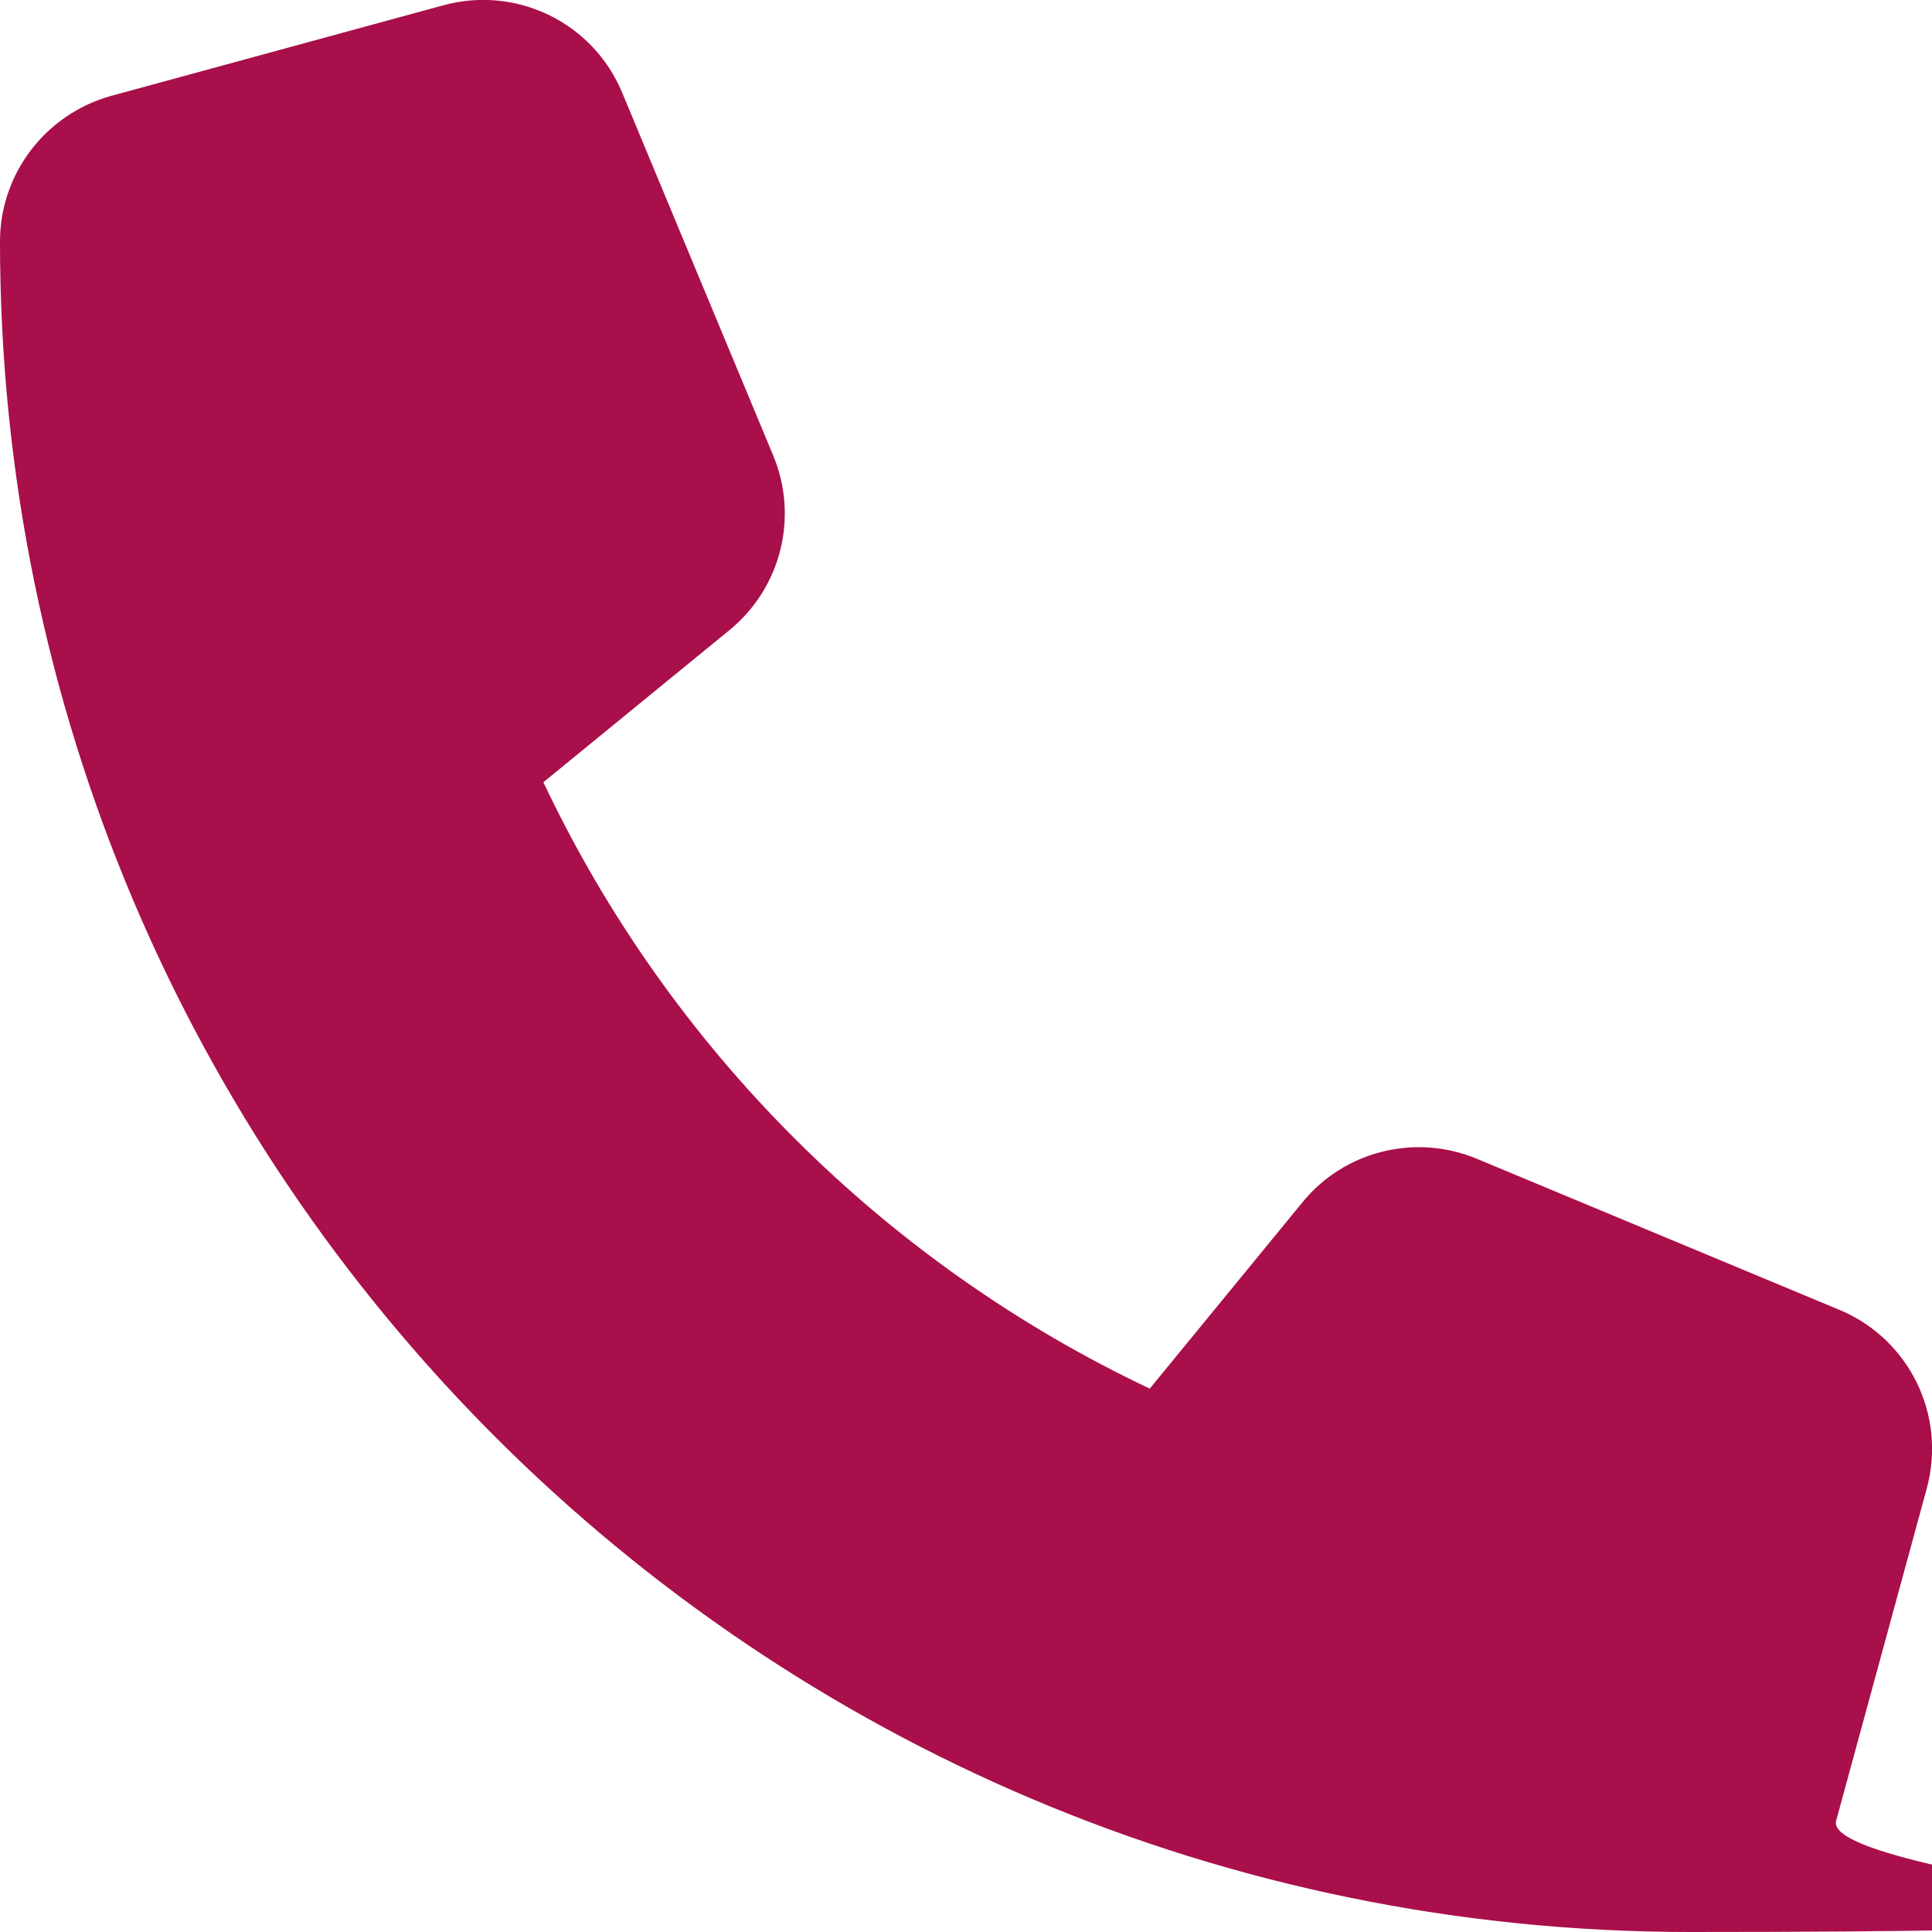
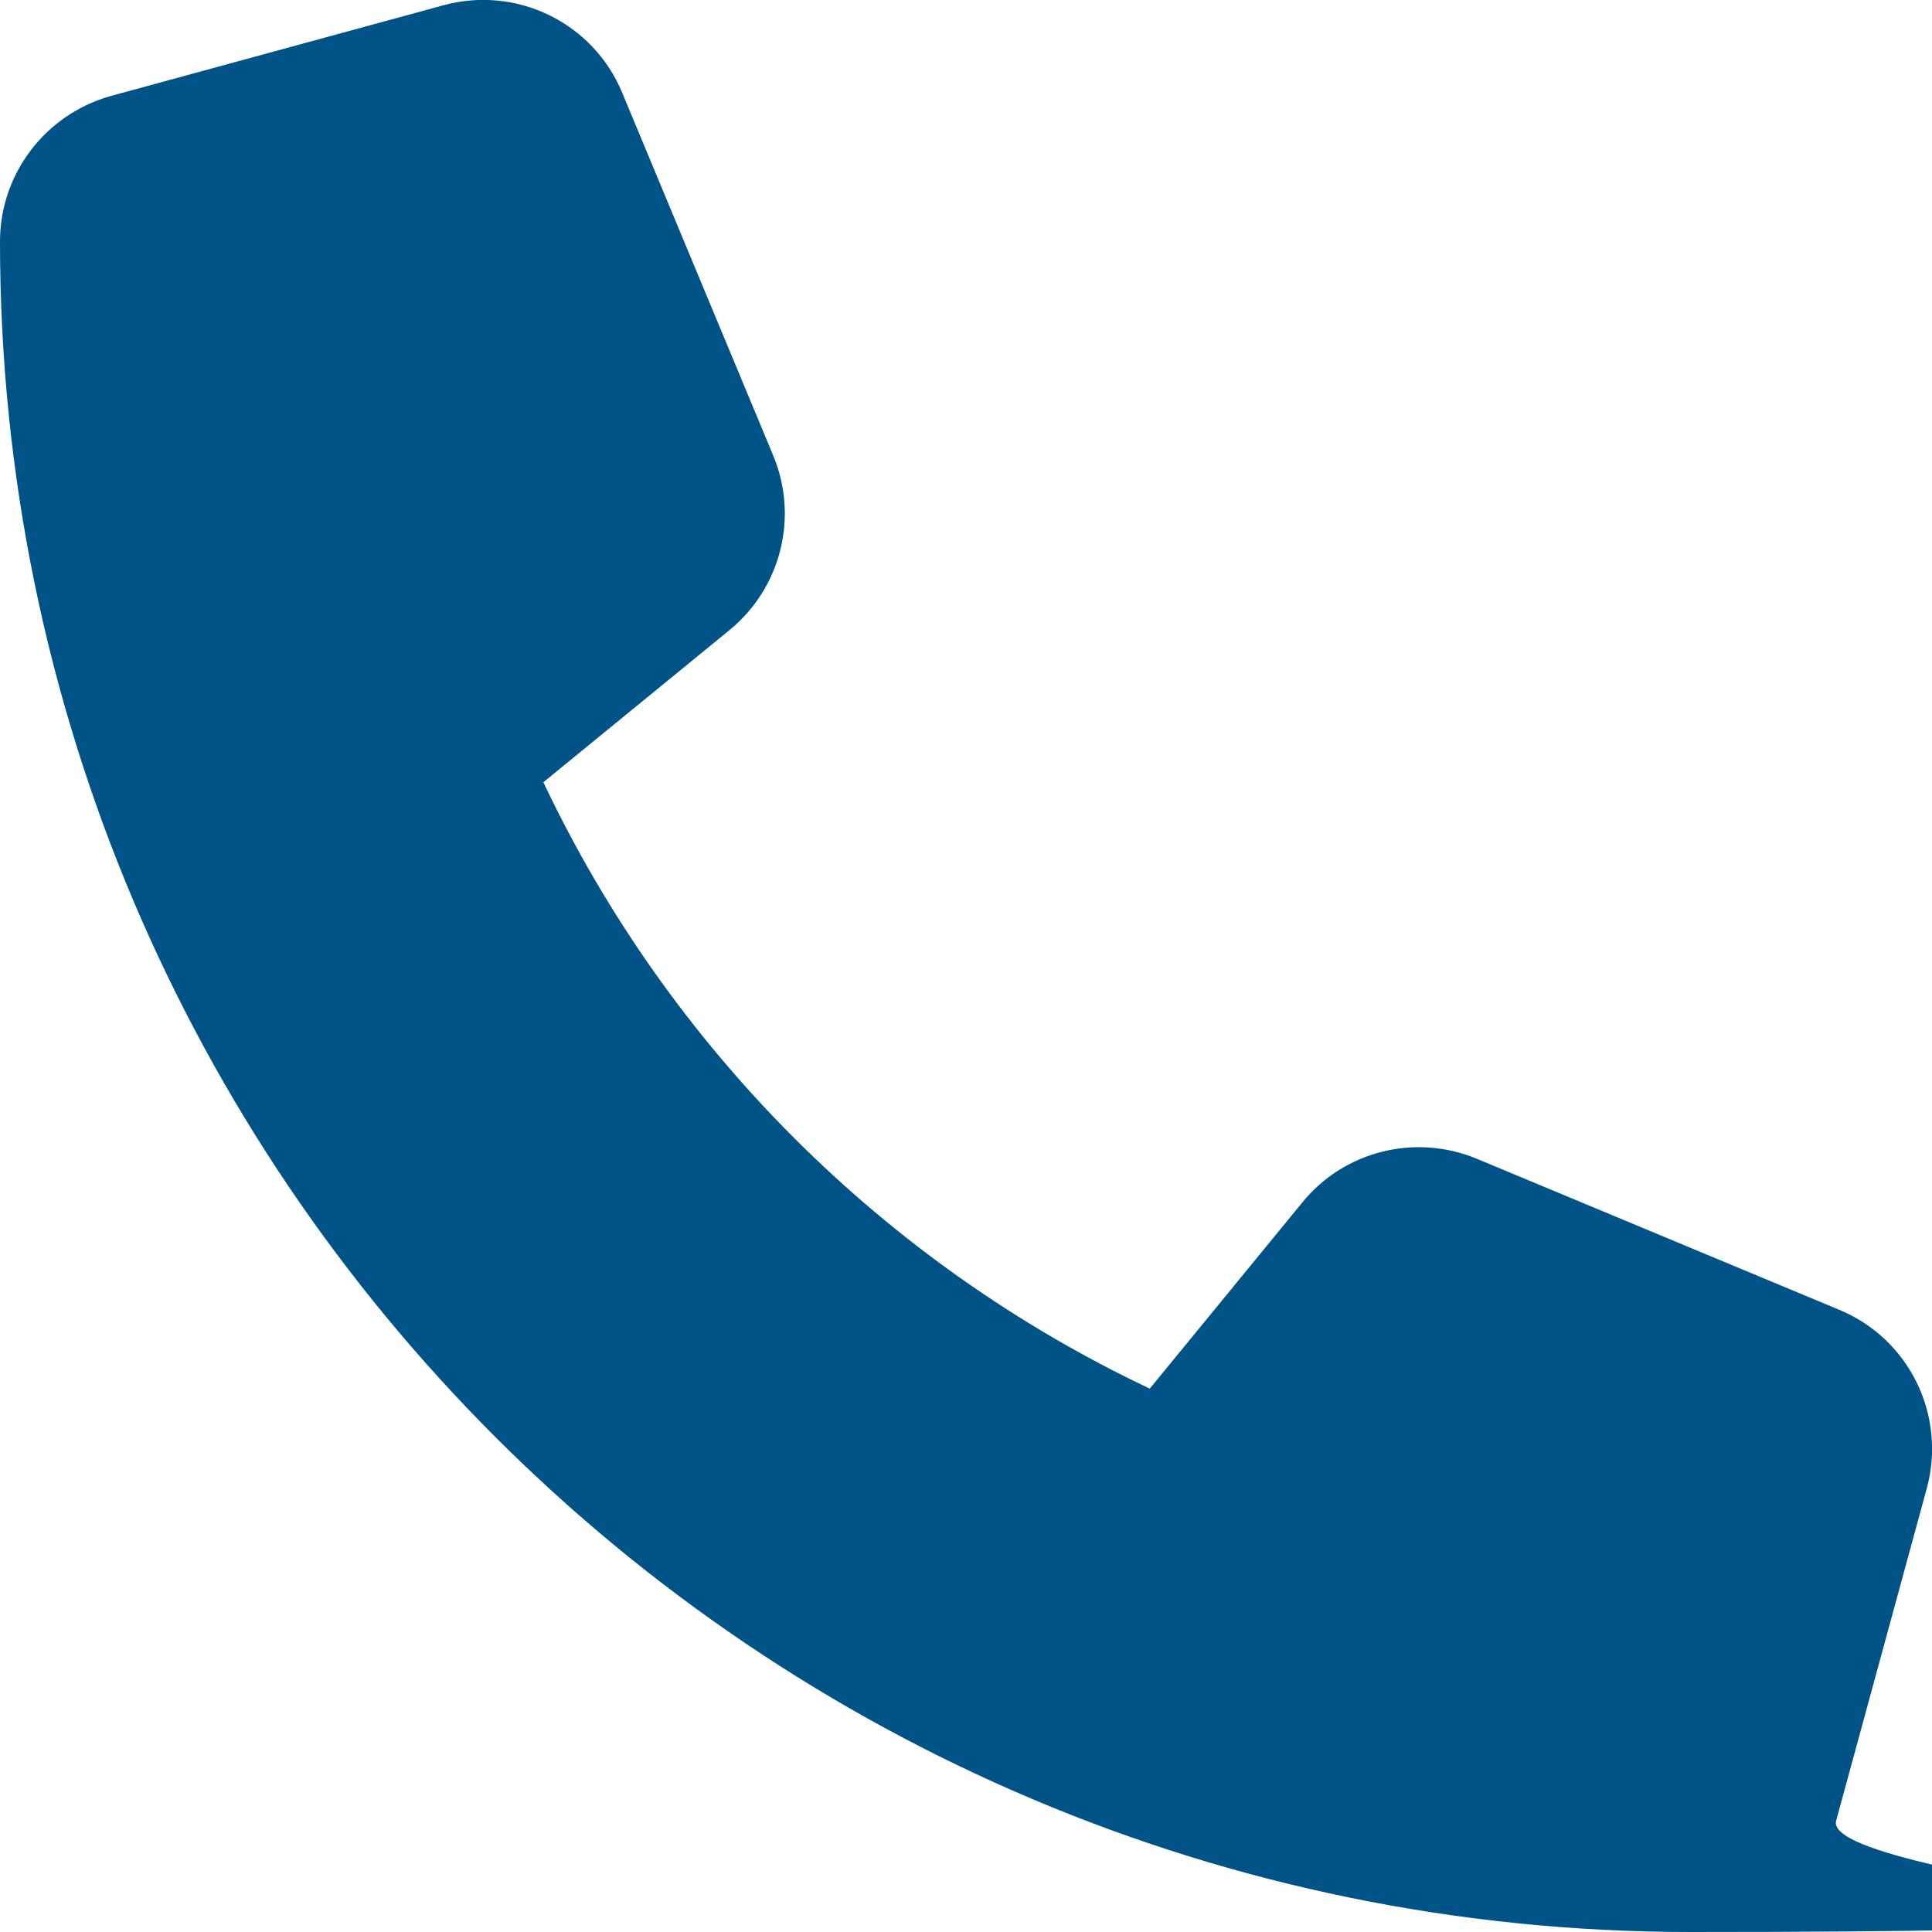
<svg xmlns="http://www.w3.org/2000/svg" version="1.1" viewBox="0 0 512 512">
  <defs>
    <style>
      .cls-1 {
-         fill: #a90f4a;
+         fill: #005387;
      }
    </style>
  </defs>
  <g>
    <g id="Calque_1">
-       <path class="cls-1" d="M164.9,24.6c-7.7-18.6-28-28.5-47.4-23.2L29.5,25.4C12.1,30.2,0,46,0,64c0,247.4,200.6,448,448,448s33.8-12.1,38.6-29.5l24-88c5.3-19.4-4.6-39.7-23.2-47.4l-96-40c-16.3-6.8-35.2-2.1-46.3,11.6l-40.4,49.3c-70.4-33.3-127.4-90.3-160.7-160.7l49.3-40.3c13.7-11.2,18.4-30,11.6-46.3l-40-96.1h0Z" />
+       <g id="Calque_1-2" data-name="Calque_1">
+         <path class="cls-1" d="M164.9,24.6c-7.7-18.6-28-28.5-47.4-23.2L29.5,25.4C12.1,30.2,0,46,0,64c0,247.4,200.6,448,448,448s33.8-12.1,38.6-29.5l24-88c5.3-19.4-4.6-39.7-23.2-47.4l-96-40c-16.3-6.8-35.2-2.1-46.3,11.6l-40.4,49.3c-70.4-33.3-127.4-90.3-160.7-160.7l49.3-40.3c13.7-11.2,18.4-30,11.6-46.3l-40-96.1h0Z" />
+       </g>
    </g>
  </g>
</svg>
